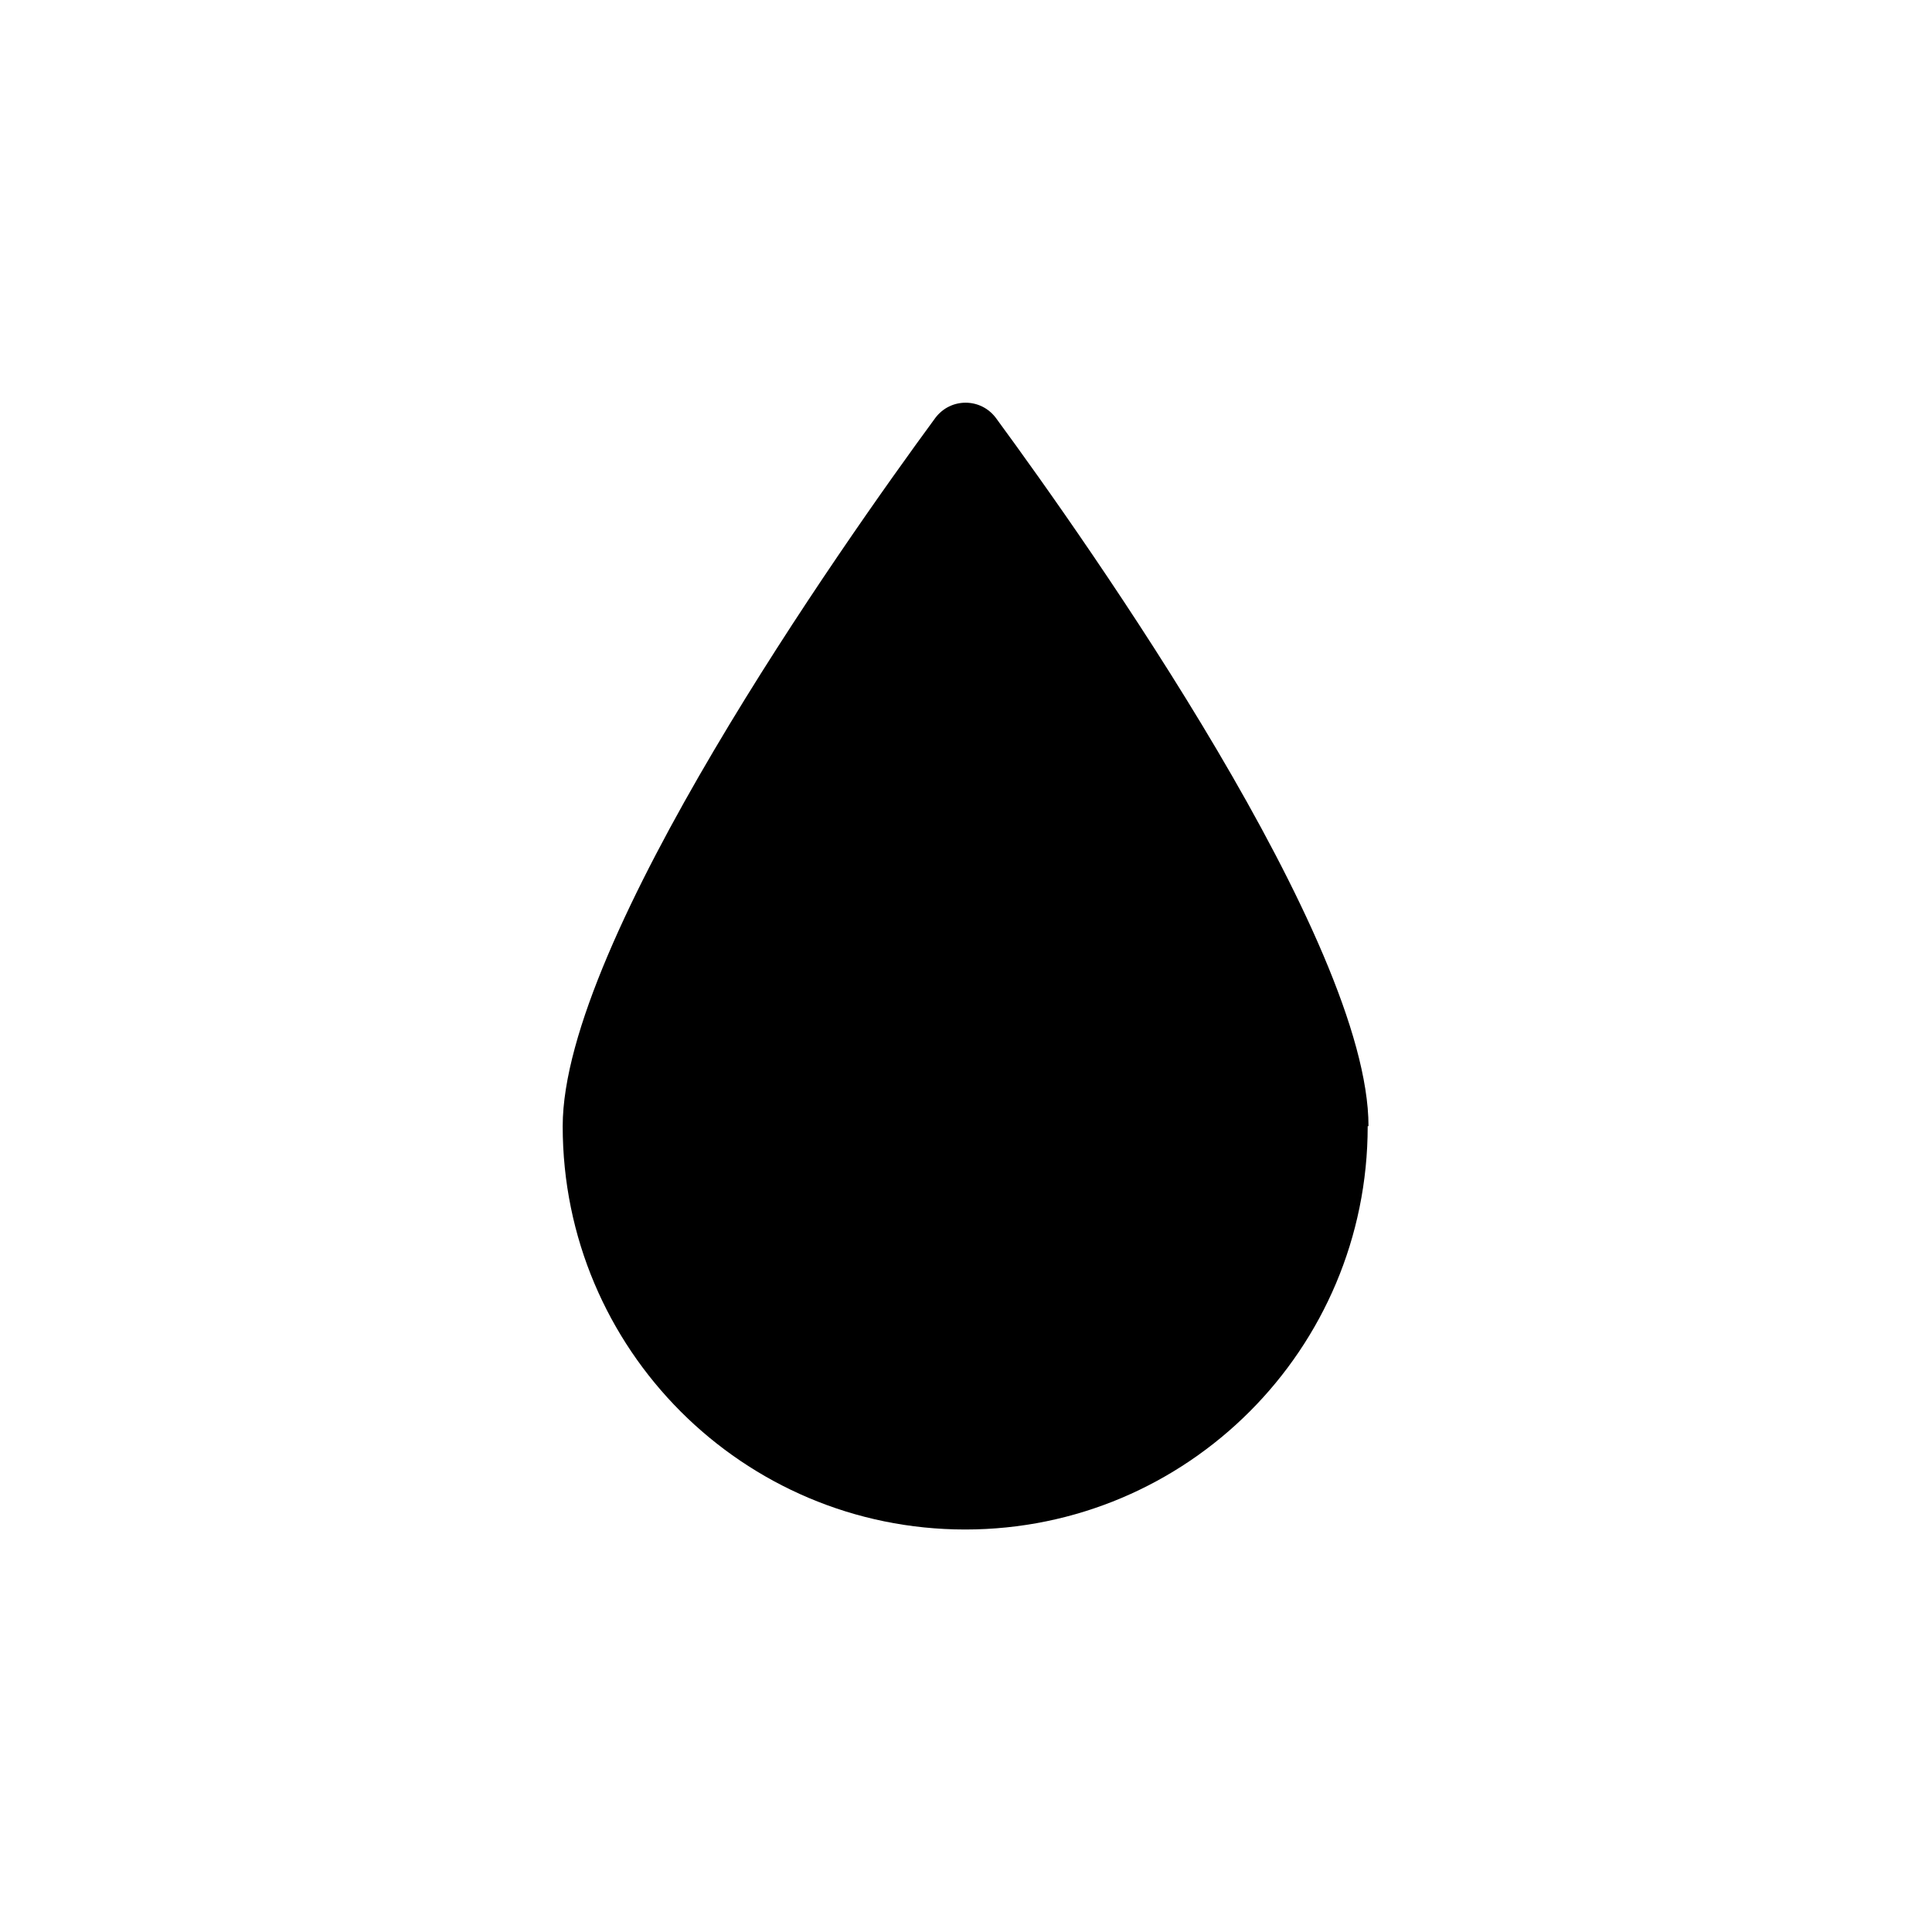
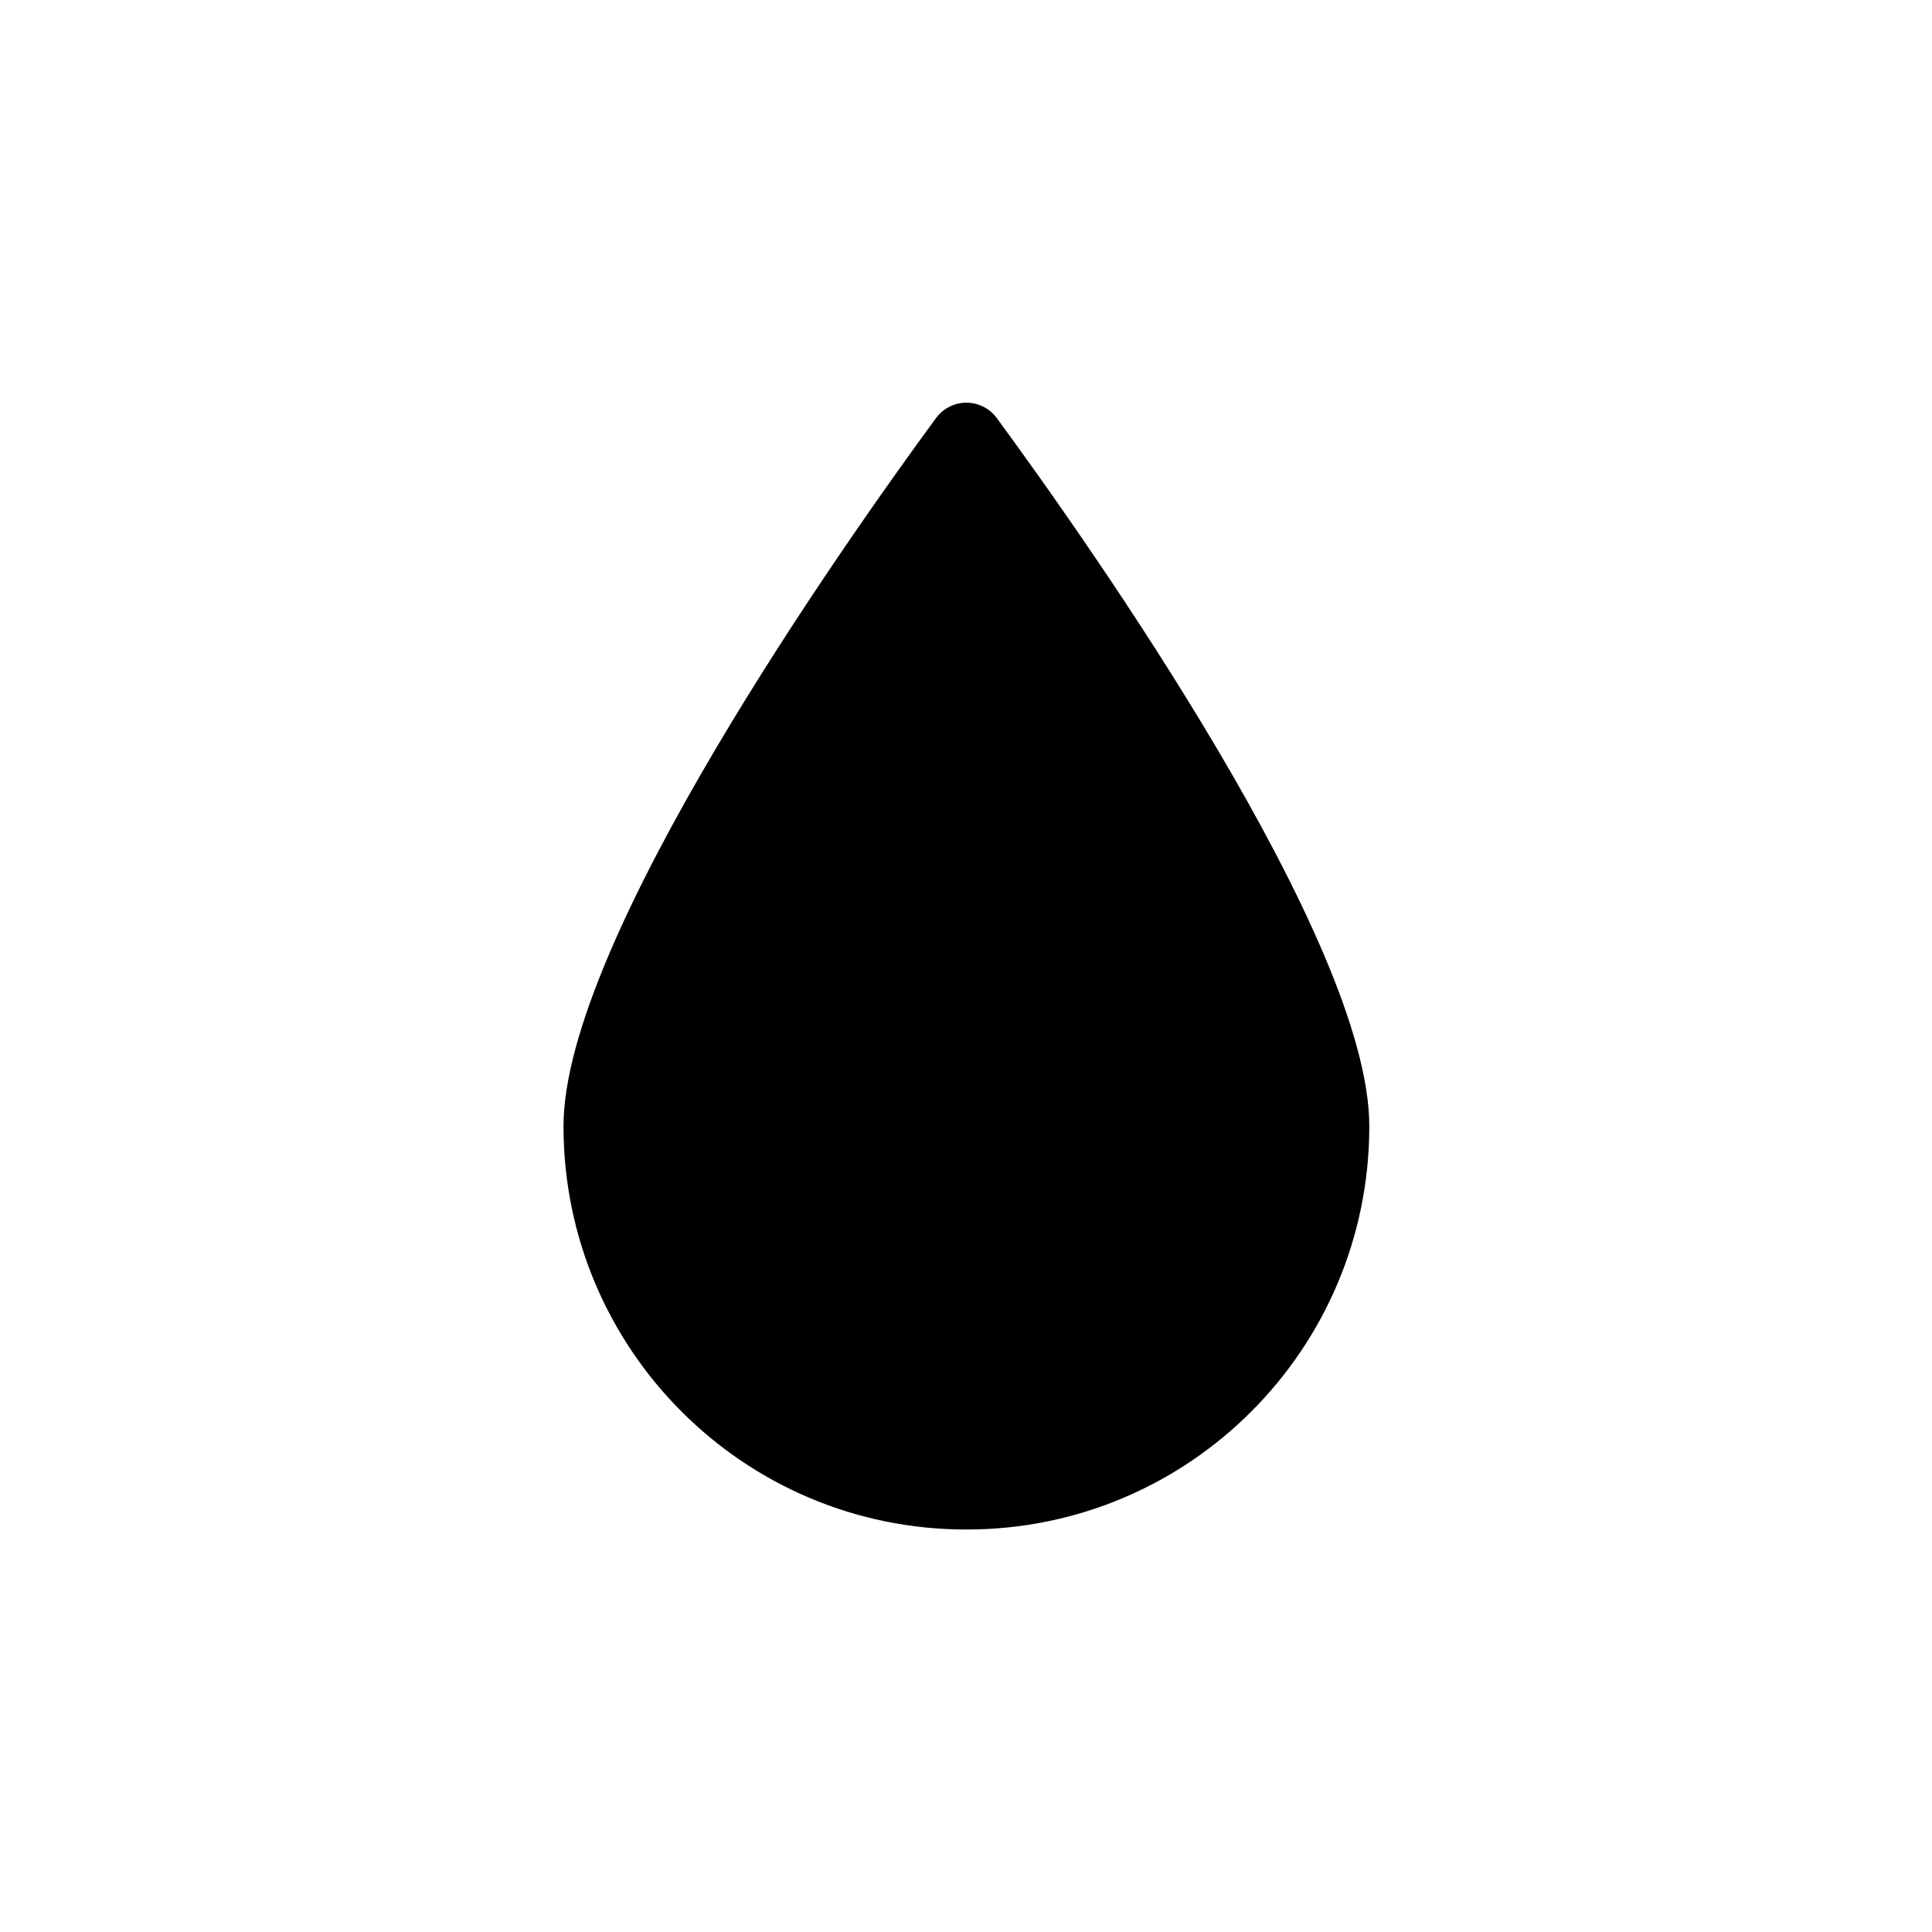
<svg xmlns="http://www.w3.org/2000/svg" width="24" height="24" fill="currentColor" viewBox="0 0 24 24">
-   <path d="m17,13.99c0-2.3-3.47-7.22-4.63-8.8-.19-.25-.56-.25-.75,0-1.16,1.58-4.63,6.5-4.63,8.8,0,2.77,2.24,5.01,5,5.01s5-2.24,5-5.01Z" />
+   <path d="m12,19c-2.76,0-5-2.24-5-5.01,0-2.3,3.47-7.22,4.63-8.8.19-.25.56-.25.75,0,1.16,1.58,4.63,6.5,4.63,8.8,0,2.77-2.24,5.01-5,5.01Z" />
</svg>
